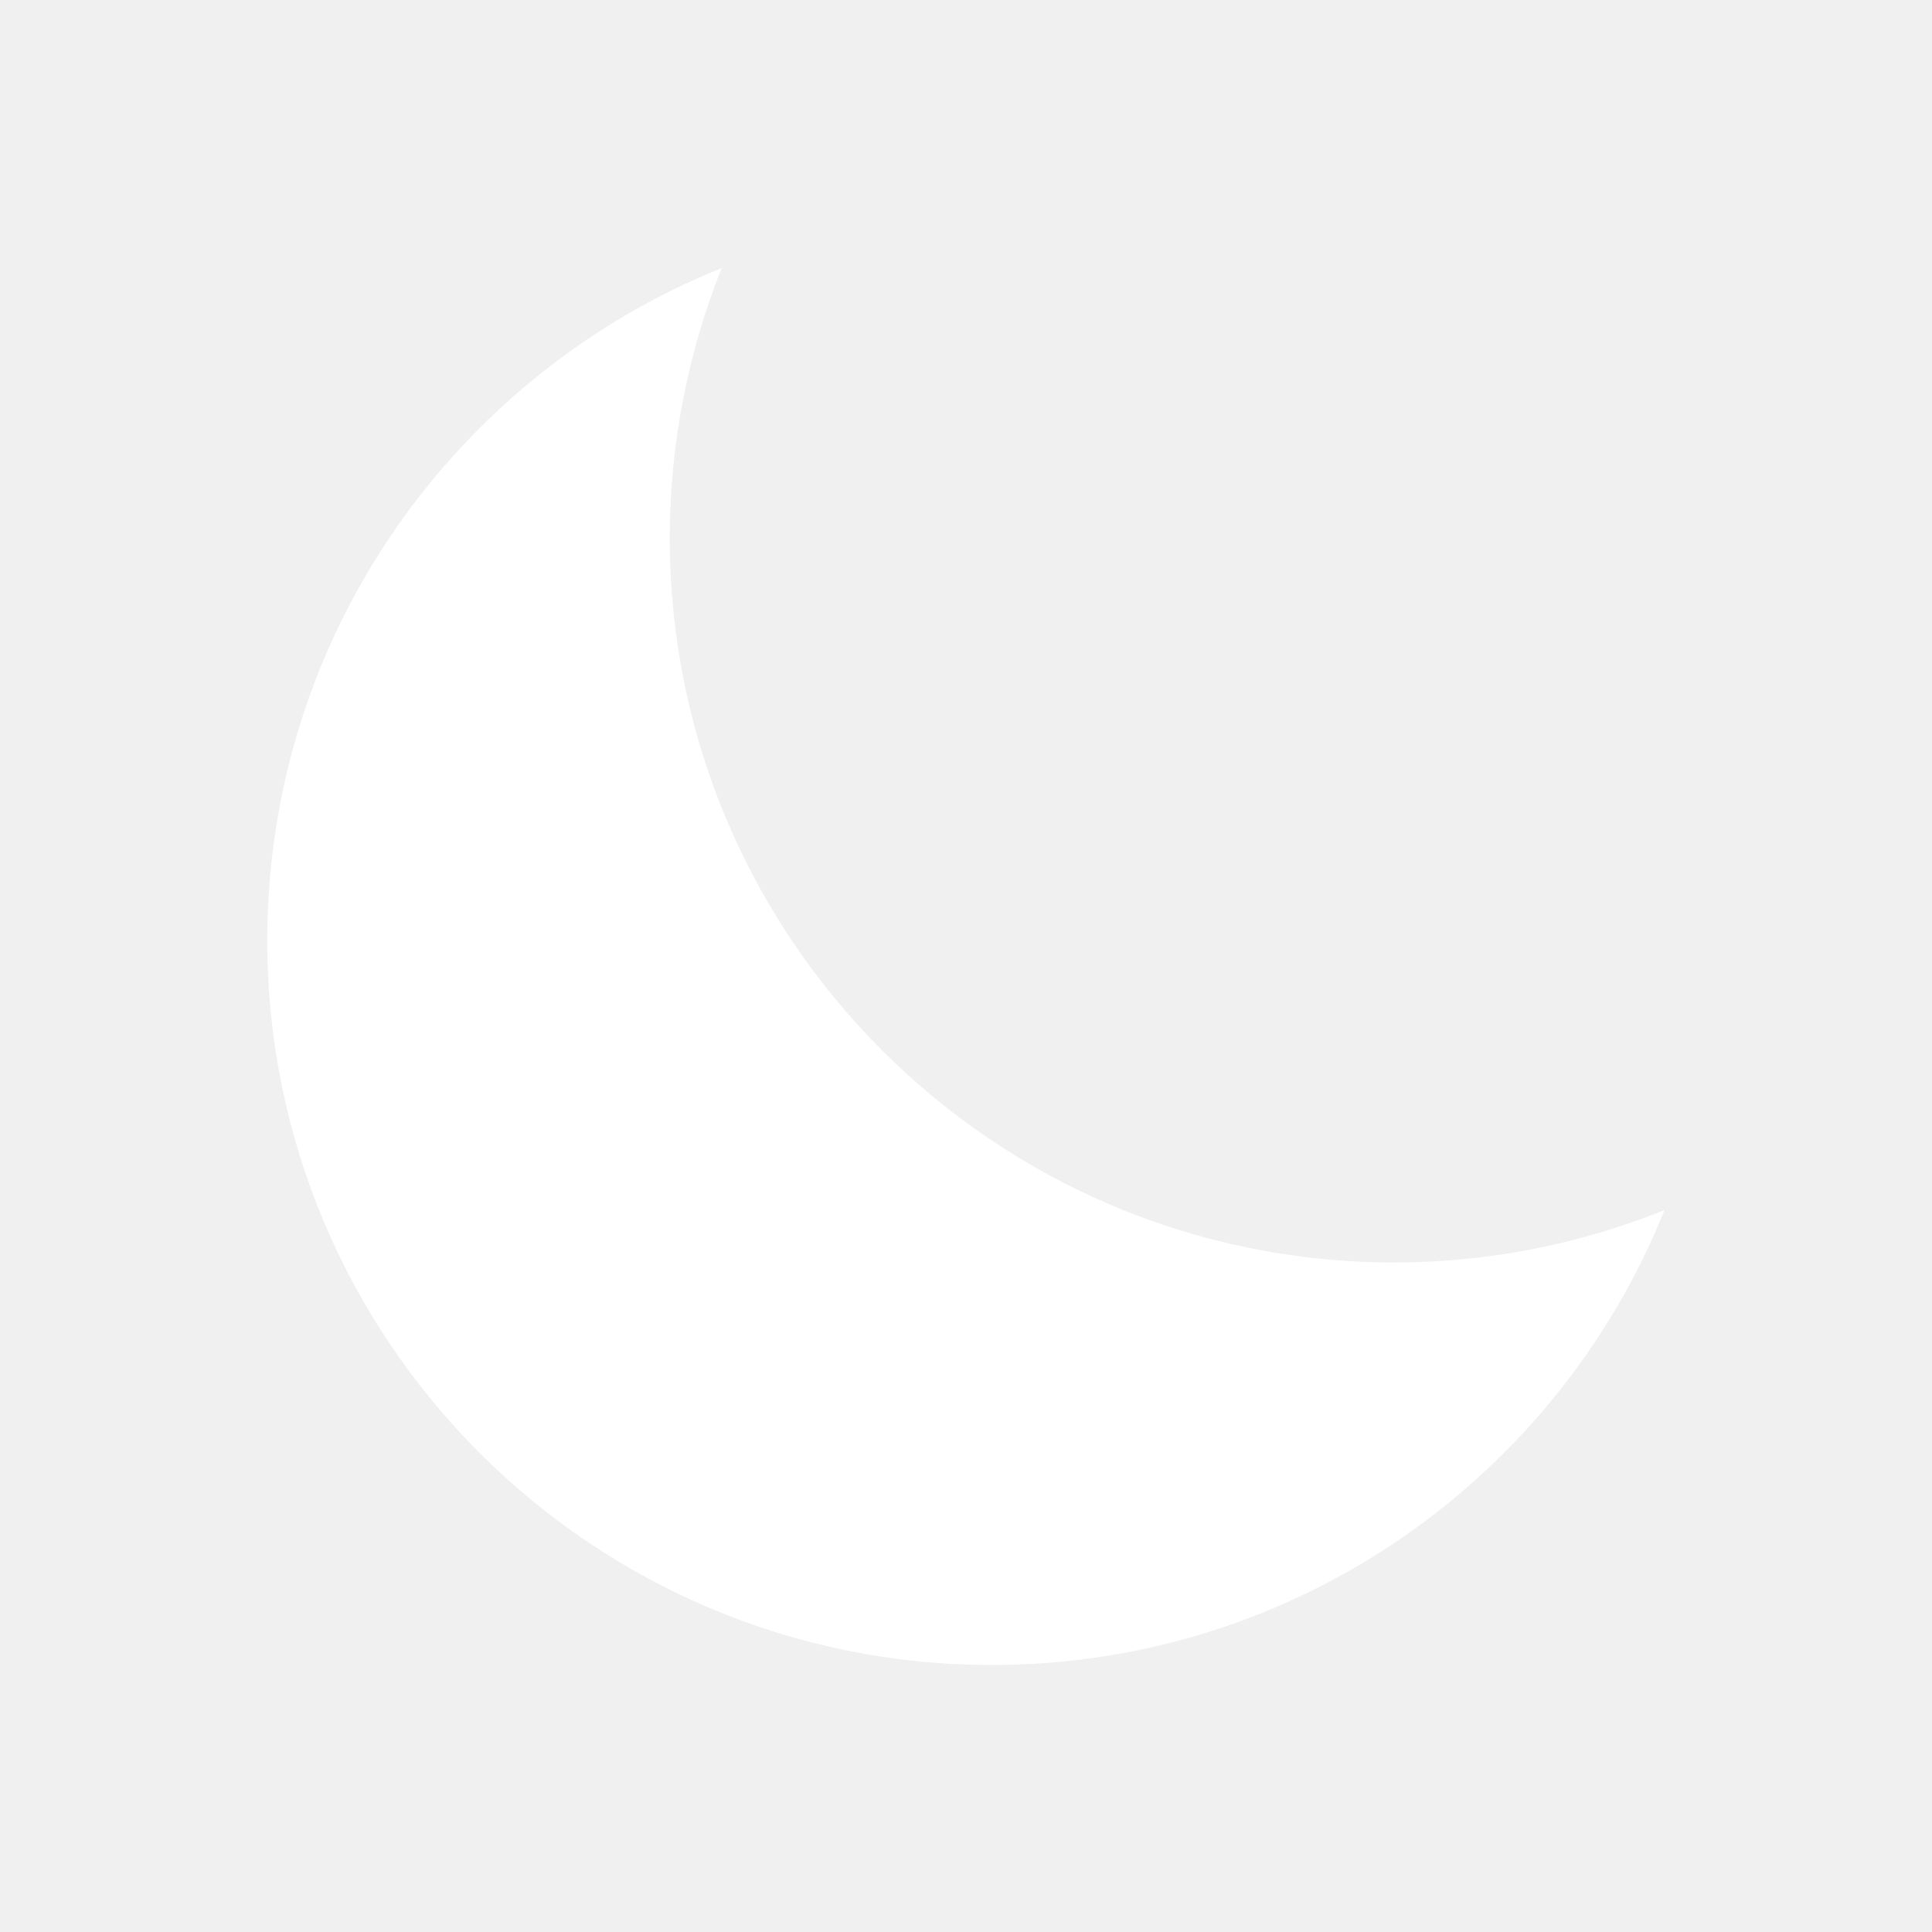
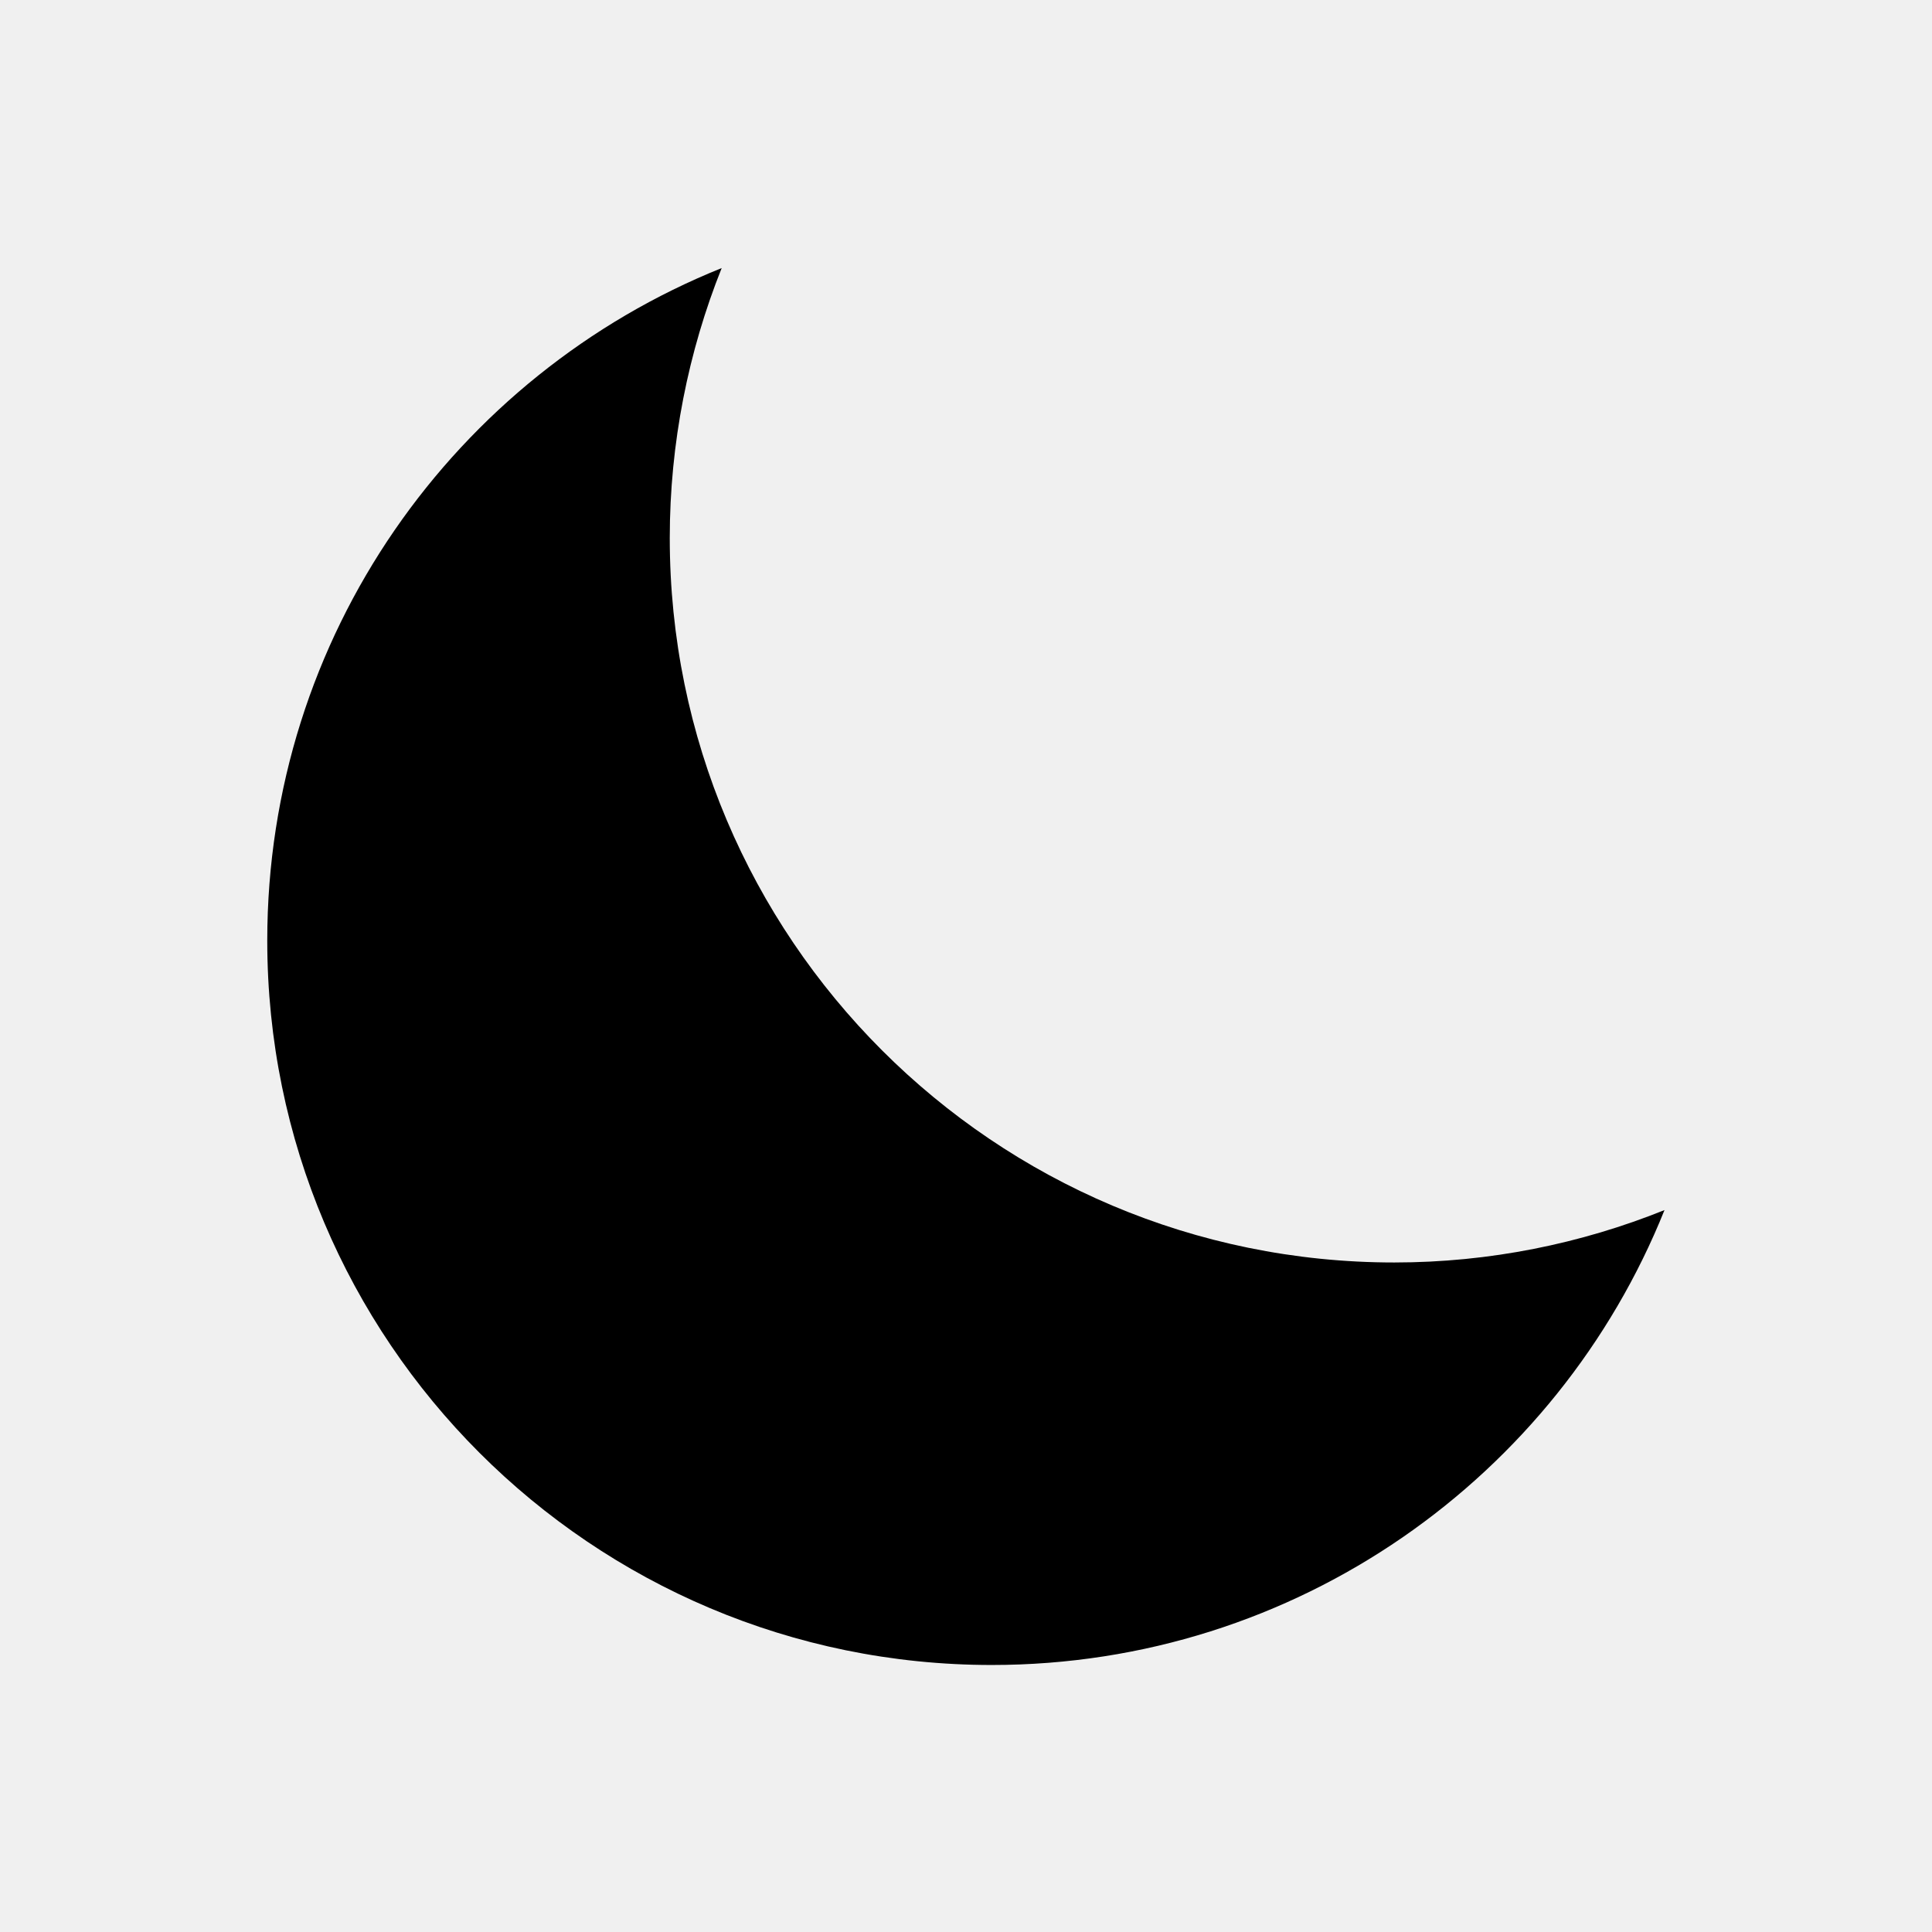
- <svg xmlns="http://www.w3.org/2000/svg" width="800px" height="800px" viewBox="0 0 24 24" fill="#FFFFFF">
+ <svg xmlns="http://www.w3.org/2000/svg" width="800px" height="800px" viewBox="0 0 24 24" fill="#000000">
  <path d="M3.32 11.684C3.32 16.654 7.35 20.683 12.32 20.683C16.108 20.683 19.348 18.344 20.677 15.032C19.64 15.449 18.506 15.683 17.32 15.683C12.35 15.683 8.32 11.654 8.32 6.683C8.32 5.503 8.552 4.363 8.965 3.33C5.656 4.66 3.32 7.899 3.32 11.684Z" stroke-width="2" stroke-linecap="round" stroke-linejoin="round" />
</svg>
